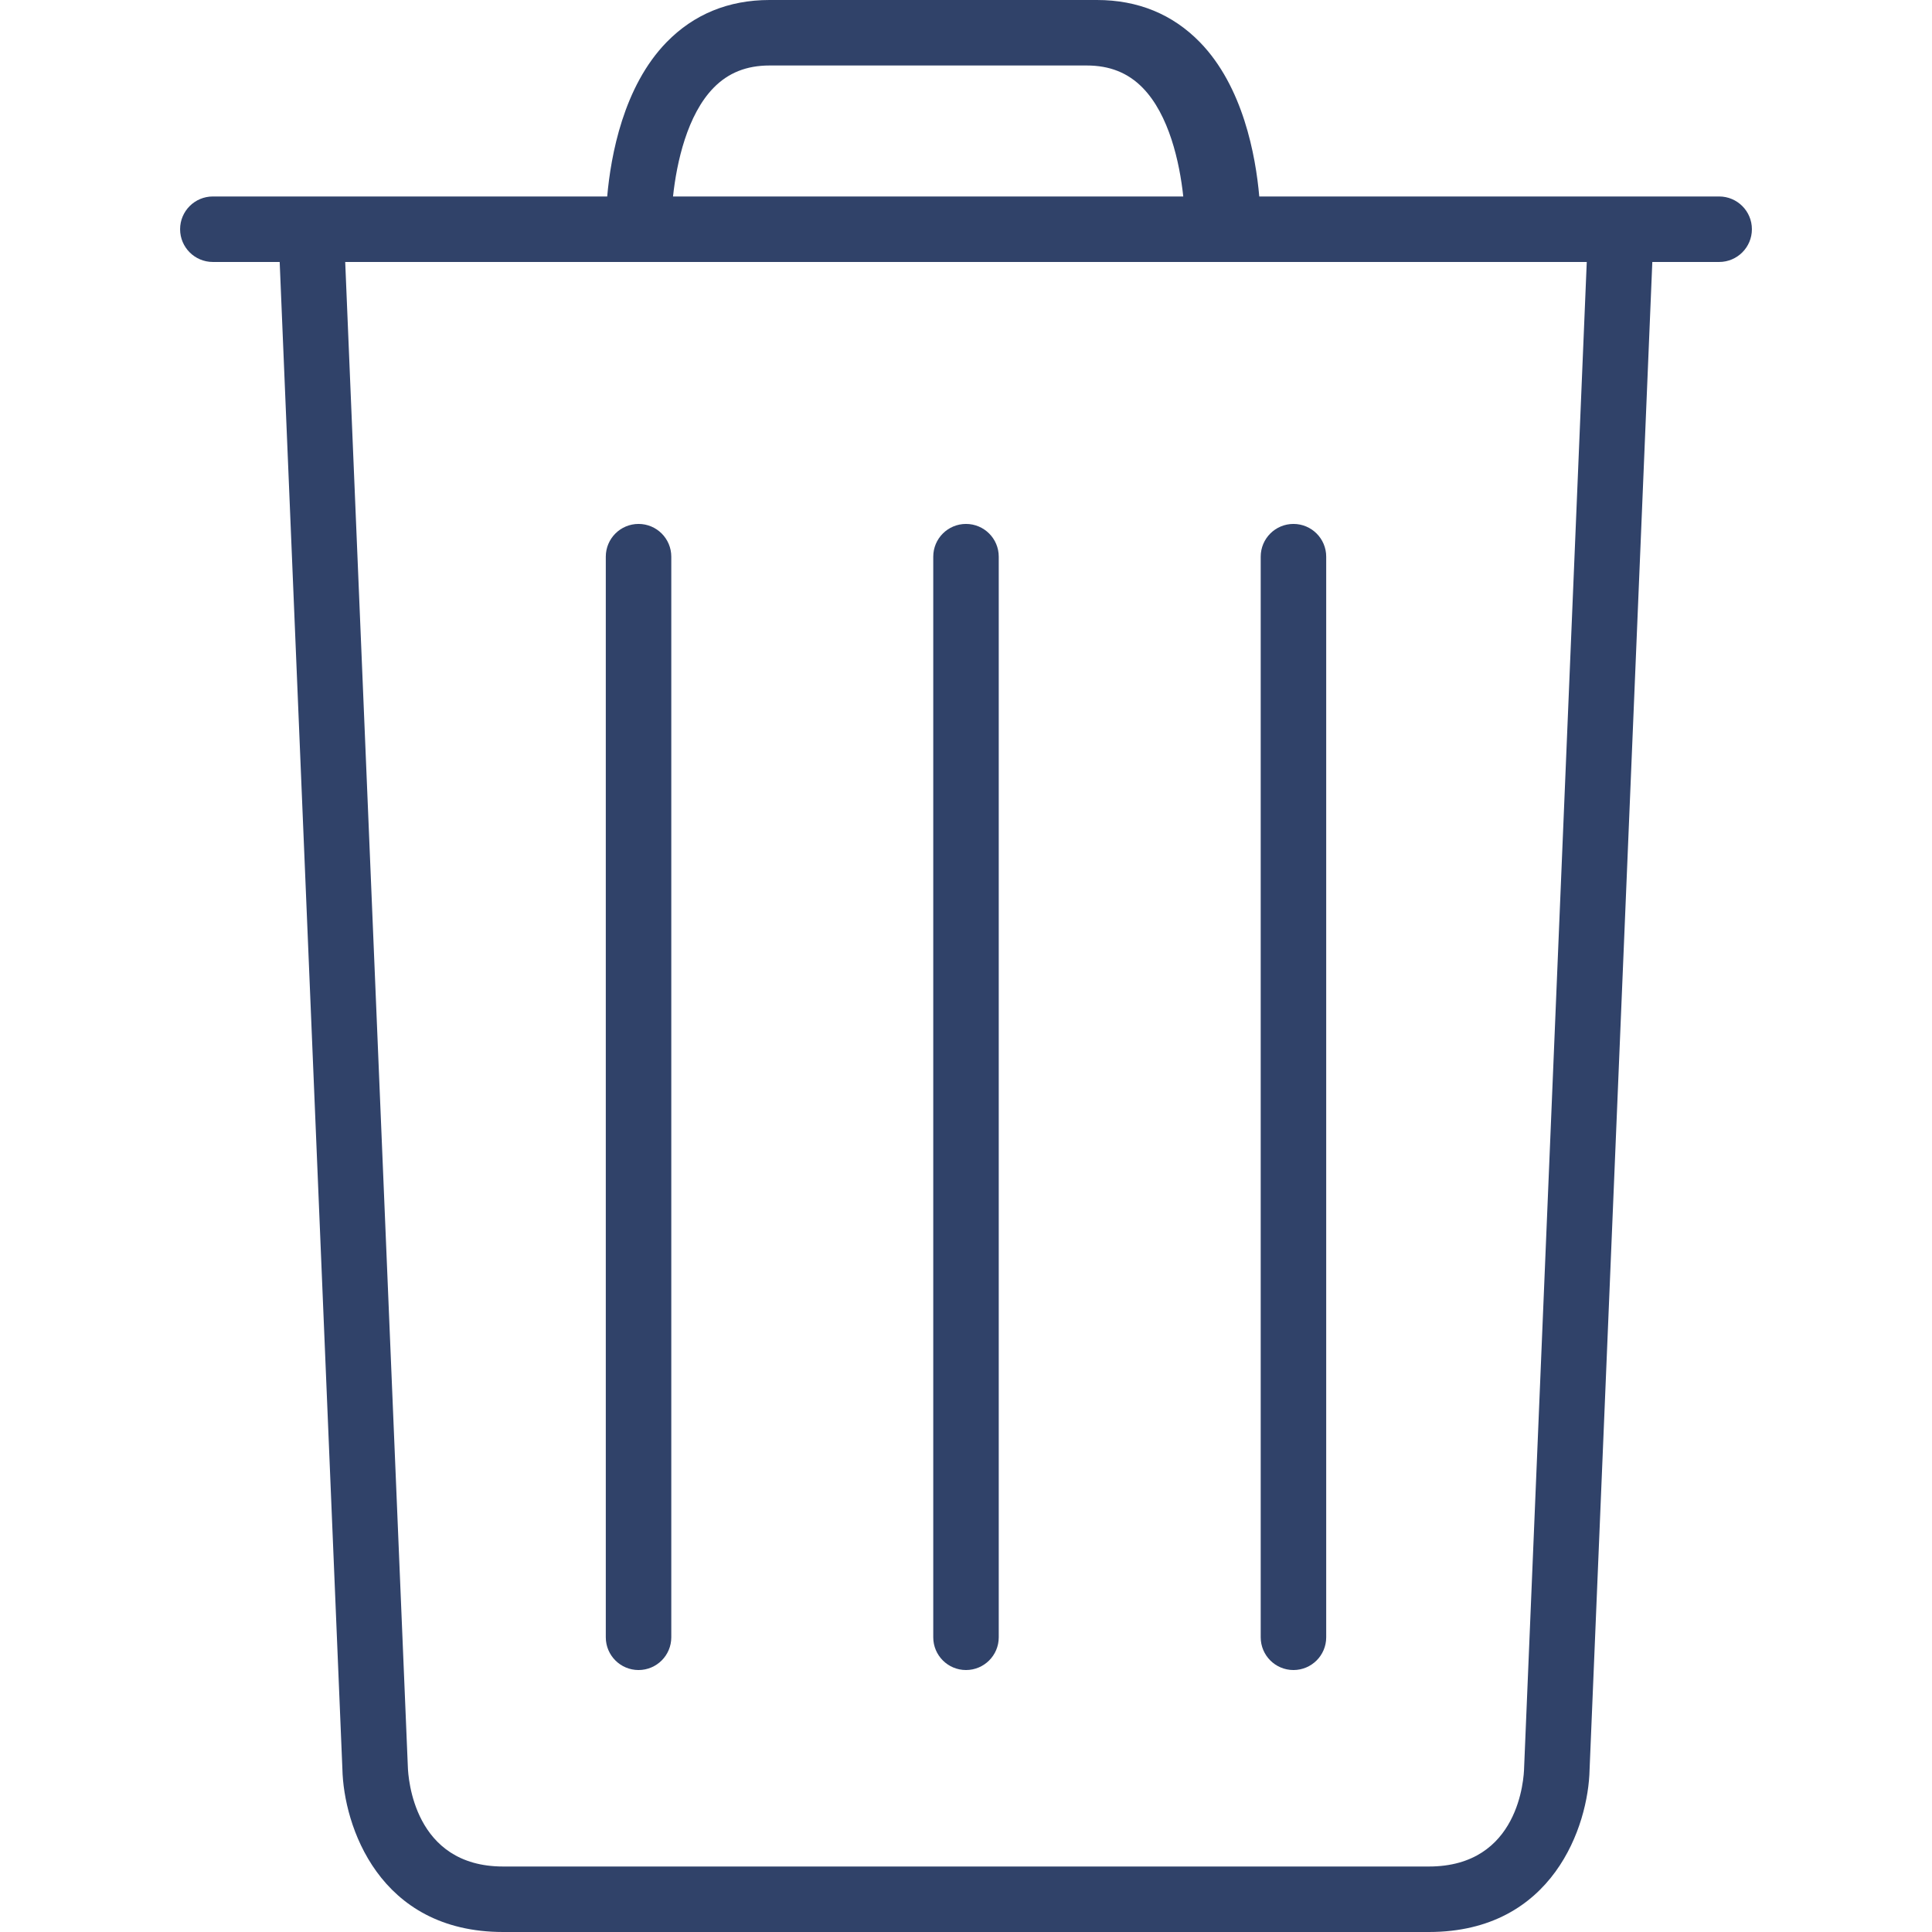
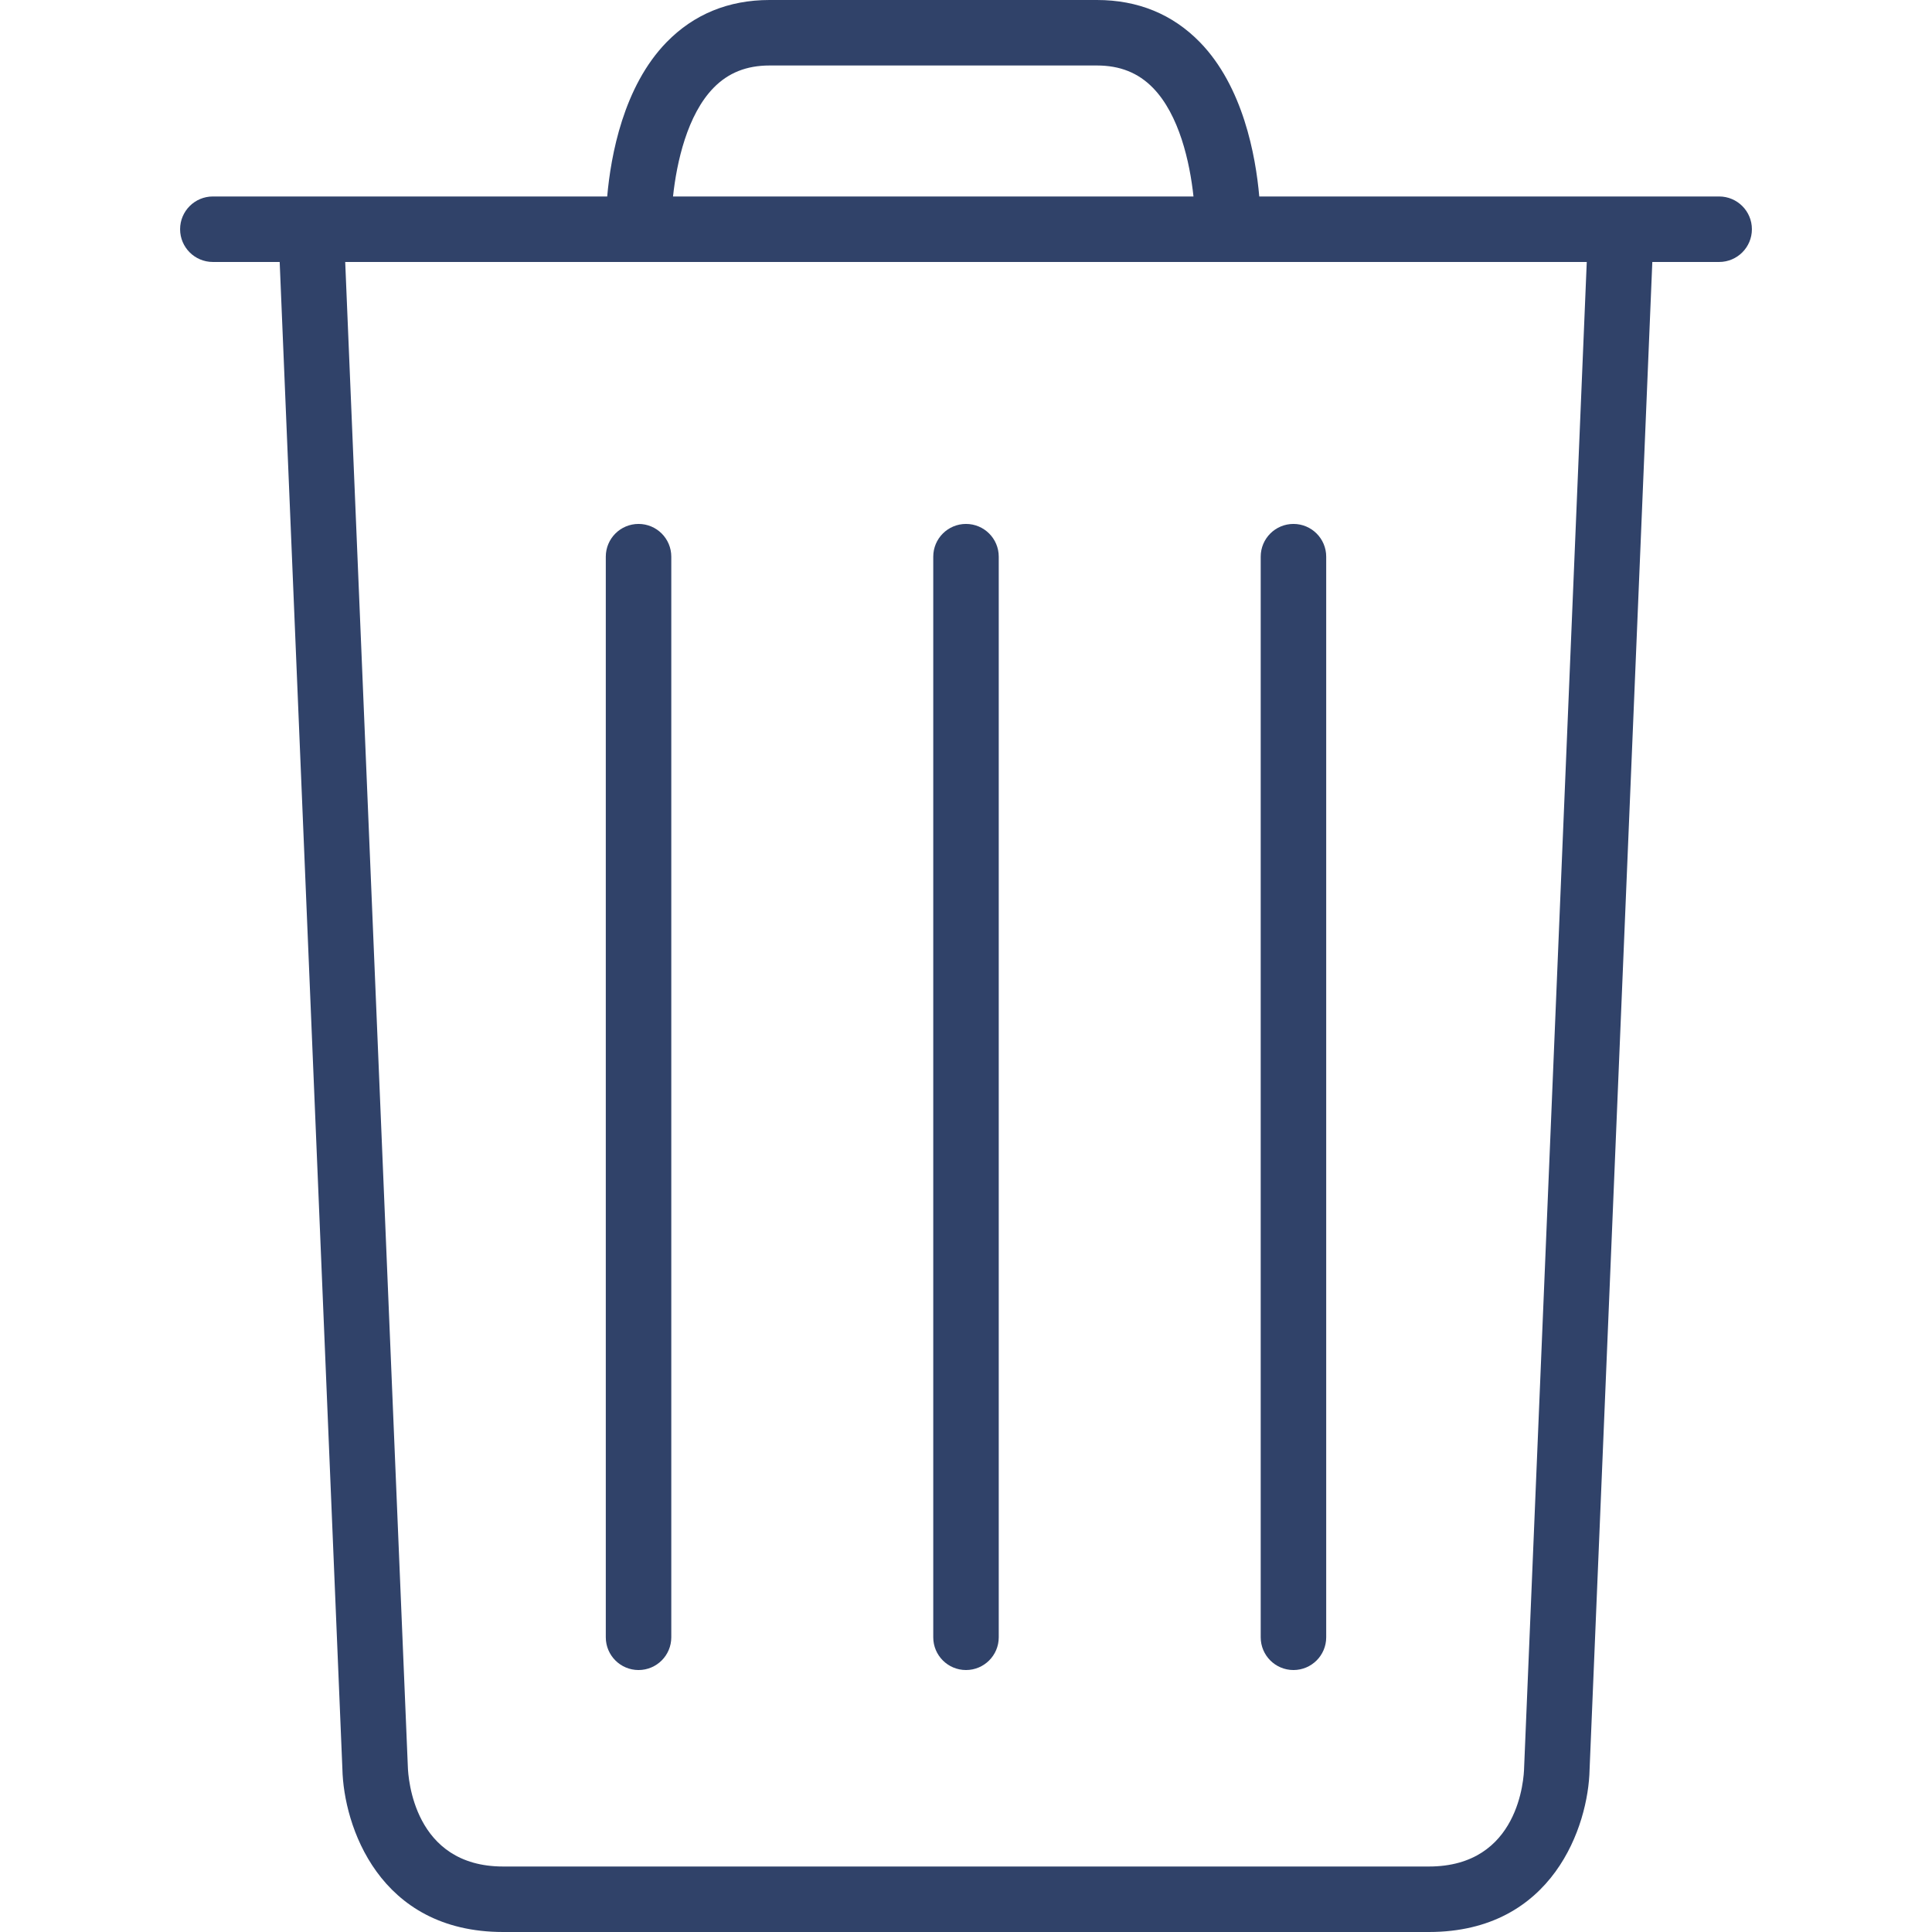
<svg xmlns="http://www.w3.org/2000/svg" version="1.1" id="Capa_1" x="0px" y="0px" viewBox="0 0 59 59" style="enable-background:new 0 0 59 59;" xml:space="preserve" width="512px" height="512px">
  <g>
    <g>
      <path d="M29.5,51c0.552,0,1-0.447,1-1V17c0-0.553-0.448-1-1-1s-1,0.447-1,1v33C28.5,50.553,28.948,51,29.5,51z" data-original="#000000" class="active-path" data-old_color="#000000" fill="#304269" />
      <path d="M19.5,51c0.552,0,1-0.447,1-1V17c0-0.553-0.448-1-1-1s-1,0.447-1,1v33C18.5,50.553,18.948,51,19.5,51z" data-original="#000000" class="active-path" data-old_color="#000000" fill="#304269" />
      <path d="M39.5,51c0.552,0,1-0.447,1-1V17c0-0.553-0.448-1-1-1s-1,0.447-1,1v33C38.5,50.553,38.948,51,39.5,51z" data-original="#000000" class="active-path" data-old_color="#000000" fill="#304269" />
-       <path d="M52.5,6H38.456c-0.11-1.25-0.495-3.358-1.813-4.711C35.809,0.434,34.751,0,33.499,0H23.5c-1.252,0-2.31,0.434-3.144,1.289   C19.038,2.642,18.653,4.75,18.543,6H6.5c-0.552,0-1,0.447-1,1s0.448,1,1,1h2.041l1.915,46.021C10.493,55.743,11.565,59,15.364,59   h28.272c3.799,0,4.871-3.257,4.907-4.958L50.459,8H52.5c0.552,0,1-0.447,1-1S53.052,6,52.5,6z M21.792,2.681   C22.24,2.223,22.799,2,23.5,2h9.687c0.701,0,1.26,0.223,1.708,0.681c0.805,0.823,1.128,2.271,1.24,3.319H20.553   C20.665,4.952,20.988,3.504,21.792,2.681z M46.544,53.979C46.538,54.288,46.4,57,43.636,57H15.364   c-2.734,0-2.898-2.717-2.909-3.042L10.542,8h37.915L46.544,53.979z" data-original="#000000" class="active-path" data-old_color="#000000" fill="#304269" />
+       <path d="M52.5,6H38.456c-0.11-1.25-0.495-3.358-1.813-4.711C35.809,0.434,34.751,0,33.499,0H23.5c-1.252,0-2.31,0.434-3.144,1.289   C19.038,2.642,18.653,4.75,18.543,6H6.5c-0.552,0-1,0.447-1,1s0.448,1,1,1h2.041l1.915,46.021C10.493,55.743,11.565,59,15.364,59   h28.272c3.799,0,4.871-3.257,4.907-4.958L50.459,8H52.5c0.552,0,1-0.447,1-1S53.052,6,52.5,6z M21.792,2.681   C22.24,2.223,22.799,2,23.5,2h9.999c0.701,0,1.26,0.223,1.708,0.681c0.805,0.823,1.128,2.271,1.24,3.319H20.553   C20.665,4.952,20.988,3.504,21.792,2.681z M46.544,53.979C46.538,54.288,46.4,57,43.636,57H15.364   c-2.734,0-2.898-2.717-2.909-3.042L10.542,8h37.915L46.544,53.979z" data-original="#000000" class="active-path" data-old_color="#000000" fill="#304269" />
    </g>
  </g>
</svg>
